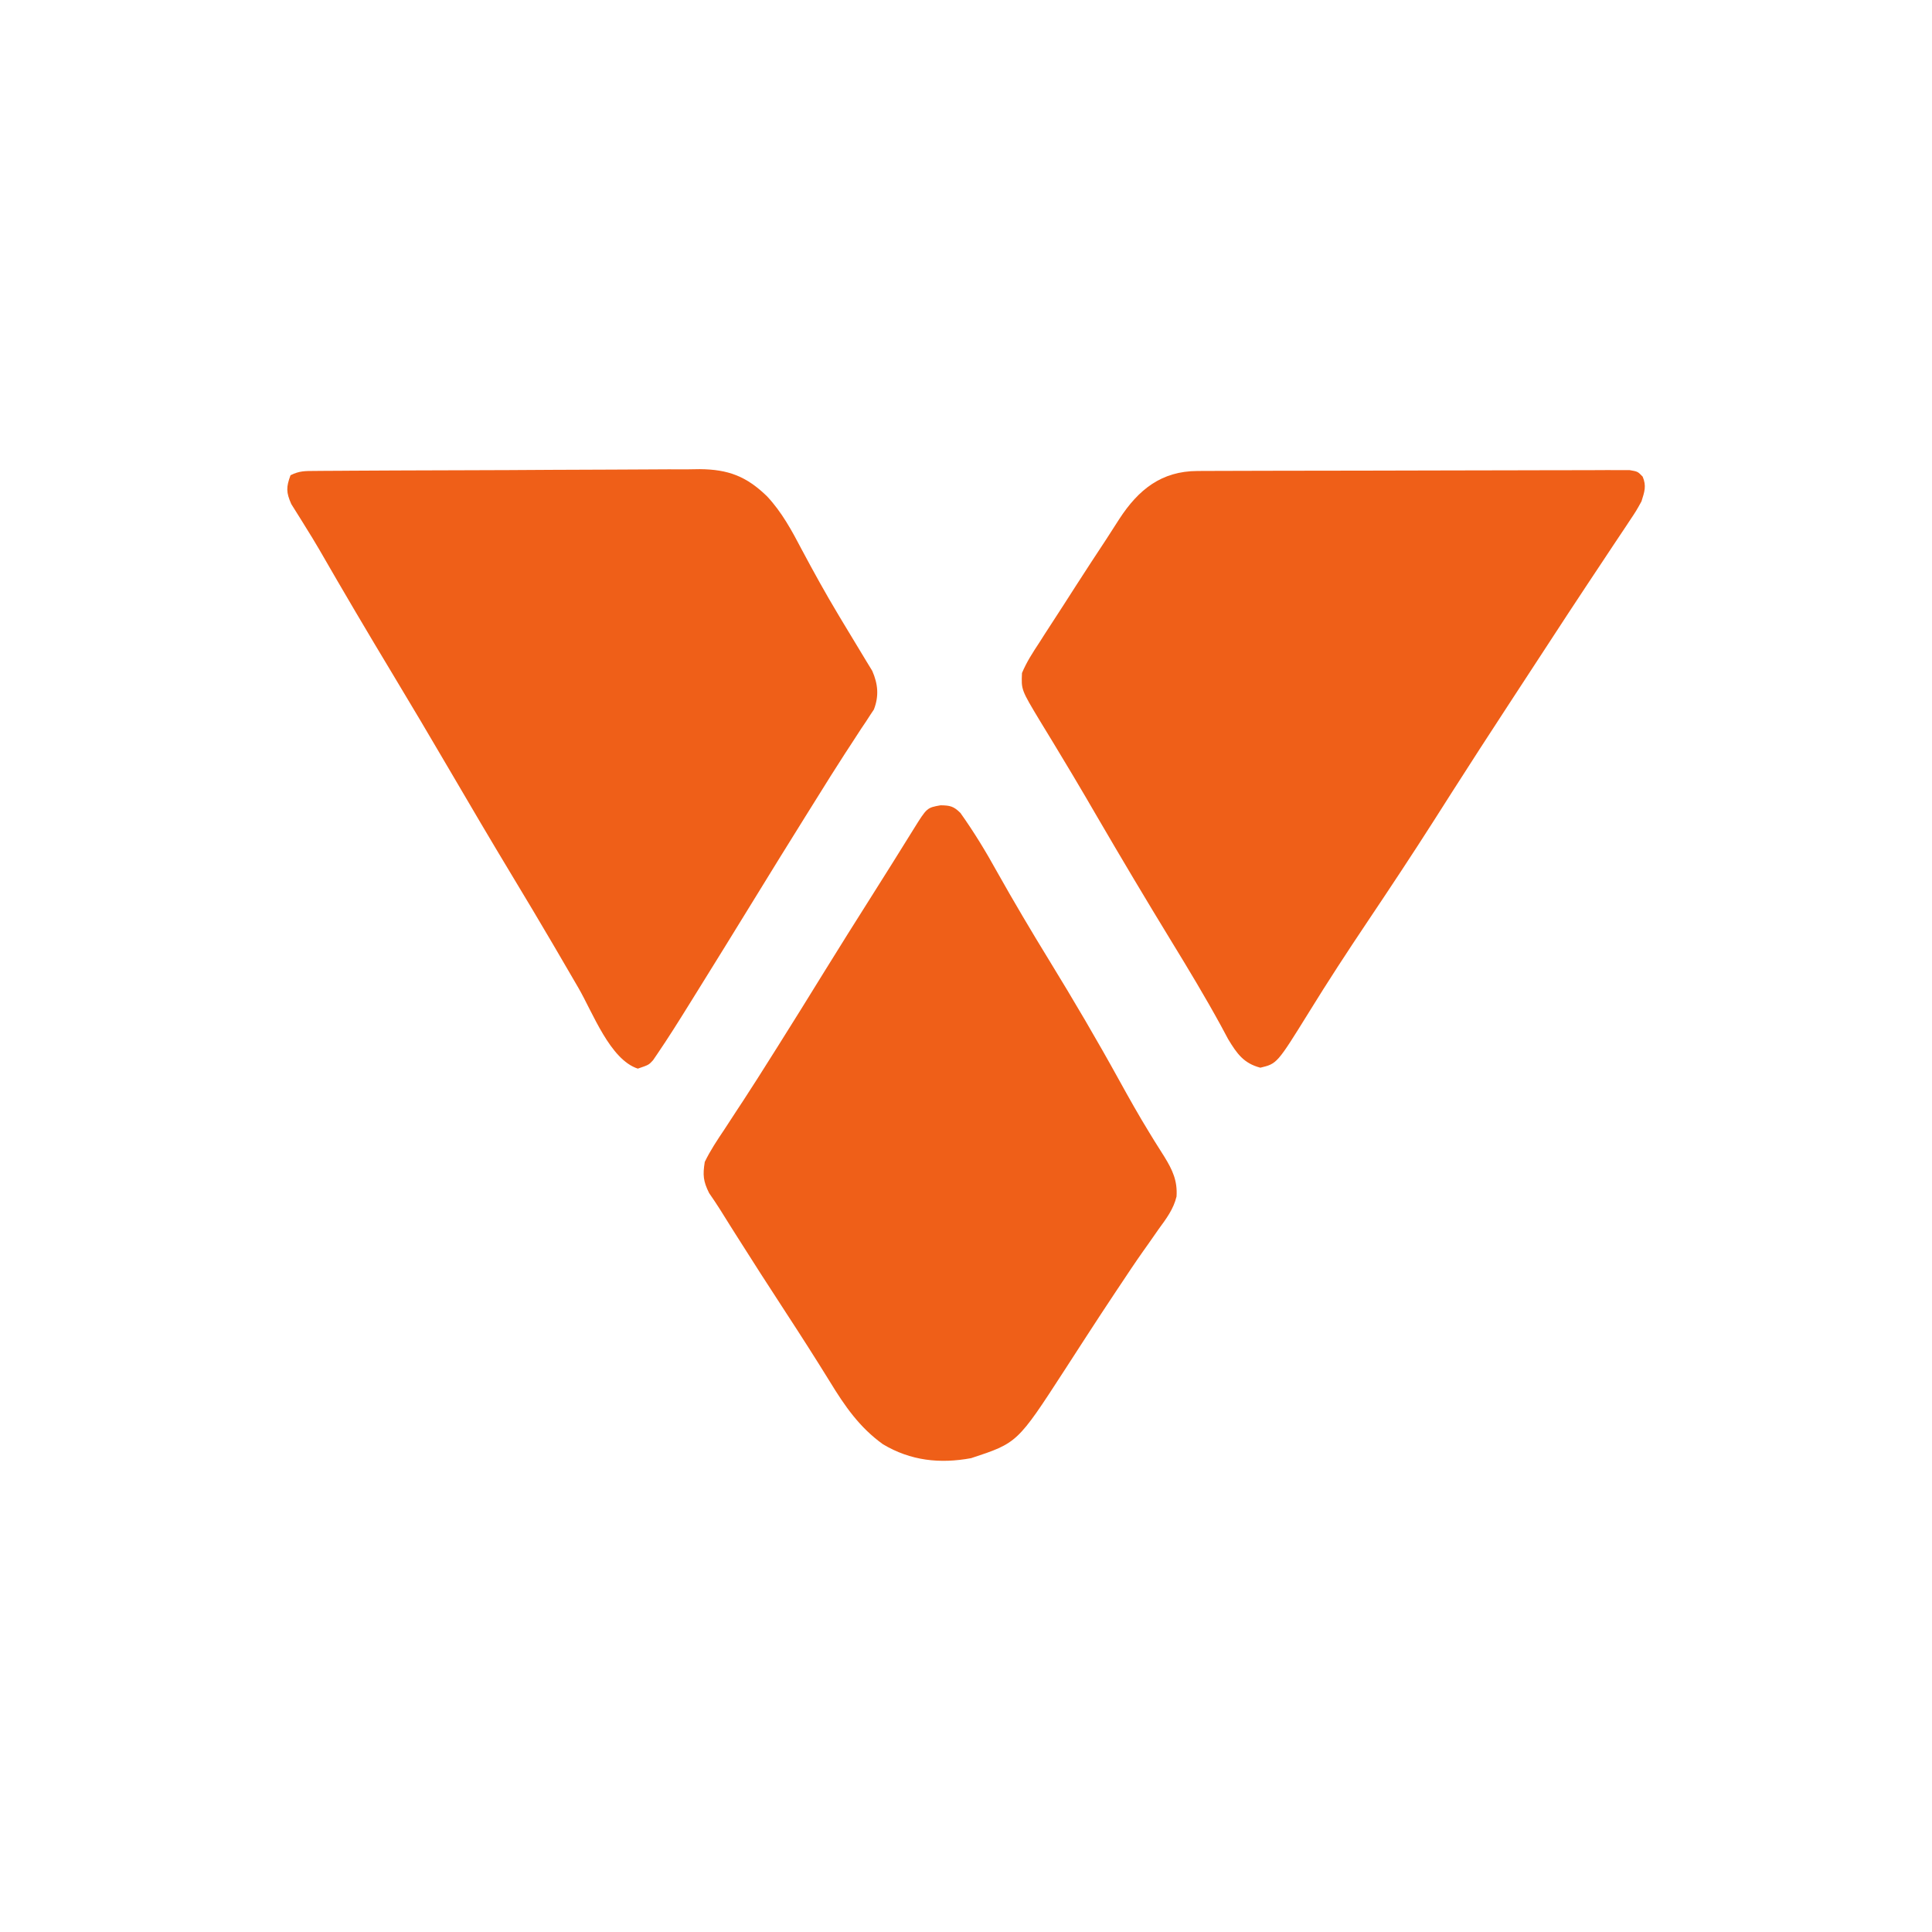
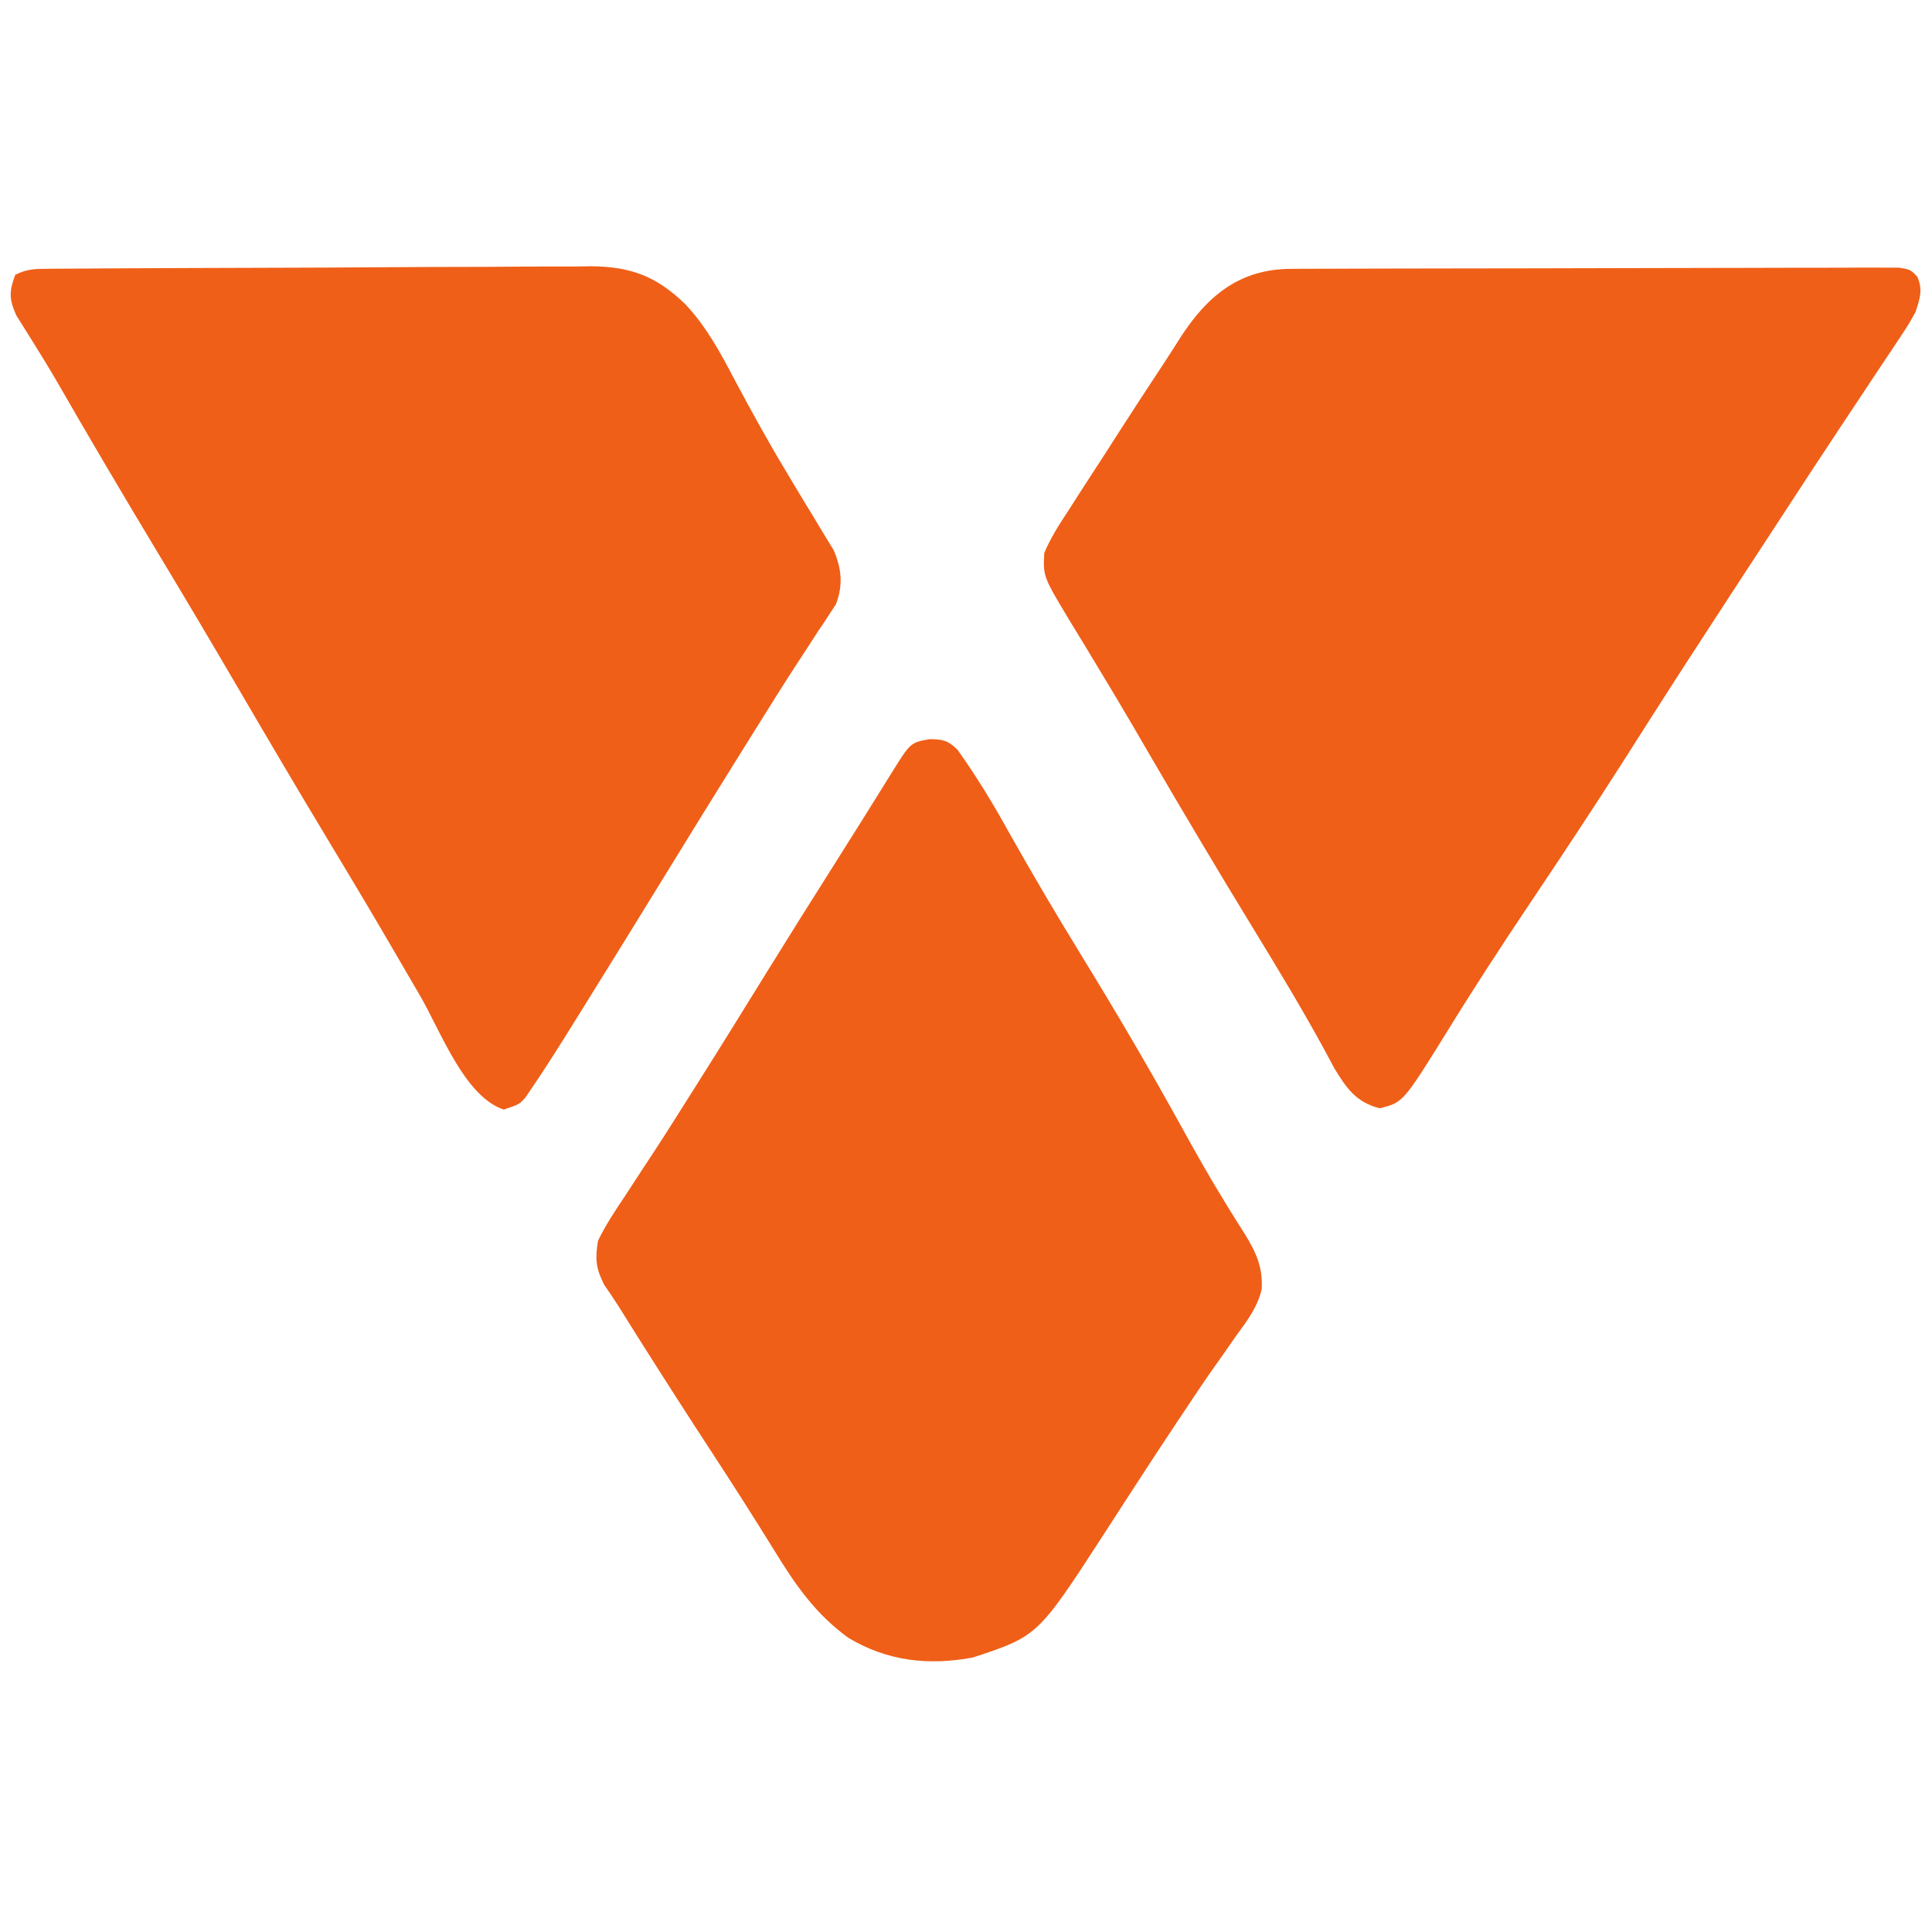
- <svg xmlns="http://www.w3.org/2000/svg" width="1024" height="1024" viewBox="0 0 1024 1024">
-   <g color="#EF5F18" transform="translate(152.0 249.9121) scale(1.978022)">
-     <path d="M0 0 C0.967 -0.009 1.934 -0.017 2.931 -0.026 C3.996 -0.03 5.061 -0.035 6.158 -0.039 C7.277 -0.047 8.396 -0.055 9.549 -0.064 C13.265 -0.09 16.982 -0.105 20.699 -0.12 C21.979 -0.125 23.26 -0.13 24.541 -0.136 C29.872 -0.157 35.202 -0.176 40.533 -0.187 C48.163 -0.204 55.793 -0.237 63.423 -0.294 C68.792 -0.332 74.161 -0.352 79.53 -0.357 C82.734 -0.361 85.938 -0.373 89.142 -0.405 C92.723 -0.441 96.303 -0.437 99.885 -0.43 C100.411 -0.438 100.411 -0.438 103.075 -0.479 C110.742 -0.415 115.631 1.464 121.13 6.834 C125.086 11.078 127.736 15.983 130.41 21.091 C133.562 27.002 136.782 32.847 140.234 38.587 C140.555 39.125 140.877 39.662 141.208 40.216 C143.759 44.479 143.759 44.479 145.054 46.585 C145.959 48.057 146.847 49.539 147.734 51.021 C148.25 51.868 148.767 52.715 149.299 53.587 C150.826 57.117 151.128 60.283 149.73 63.923 C149.406 64.409 149.083 64.895 148.749 65.396 C148.563 65.685 148.563 65.685 147.618 67.148 C147.408 67.458 147.408 67.458 146.347 69.029 C145.42 70.455 144.495 71.883 143.57 73.31 C143.062 74.085 142.554 74.86 142.031 75.658 C139.376 79.745 136.803 83.882 134.226 88.019 C133.273 89.548 132.318 91.075 131.362 92.603 C126.676 100.098 122.036 107.621 117.41 115.154 C112.359 123.374 107.299 131.587 102.197 139.775 C101.558 140.802 100.919 141.829 100.281 142.857 C97.479 147.372 94.662 151.877 91.667 156.267 C91.483 156.537 91.483 156.537 90.551 157.905 C89.41 159.154 89.41 159.154 86.472 160.154 C79.025 157.722 74.429 145.199 70.551 138.513 C68.678 135.285 66.796 132.063 64.913 128.841 C64.533 128.189 64.152 127.537 63.759 126.865 C60.192 120.765 56.559 114.705 52.91 108.654 C47.139 99.082 41.468 89.456 35.83 79.805 C30.849 71.283 25.817 62.796 20.722 54.341 C14.058 43.282 7.496 32.166 1.062 20.972 C-0.126 18.945 -1.336 16.952 -2.587 14.965 C-2.916 14.431 -3.245 13.897 -3.584 13.348 C-4.508 11.85 -5.446 10.362 -6.385 8.874 C-7.776 5.734 -7.766 4.347 -6.59 1.154 C-4.19 -0.046 -2.681 0.018 0 0 Z " fill="currentColor" transform="translate(7.590485,-0.1539001)" />
-     <path d="M0 0 C1.036 -0.006 2.072 -0.011 3.14 -0.017 C4.276 -0.018 5.412 -0.02 6.583 -0.021 C7.792 -0.025 9.001 -0.03 10.21 -0.036 C13.493 -0.049 16.776 -0.055 20.059 -0.06 C22.109 -0.063 24.158 -0.067 26.208 -0.071 C32.619 -0.085 39.029 -0.095 45.44 -0.098 C52.846 -0.103 60.252 -0.121 67.659 -0.149 C73.381 -0.171 79.104 -0.181 84.826 -0.182 C88.245 -0.184 91.665 -0.189 95.084 -0.207 C98.298 -0.224 101.511 -0.226 104.724 -0.217 C106.47 -0.216 108.216 -0.23 109.962 -0.244 C110.479 -0.241 110.479 -0.241 113.093 -0.227 C113.995 -0.229 114.896 -0.23 115.824 -0.231 C117.983 0.14 117.983 0.14 119.3 1.516 C120.359 4.033 119.788 5.567 118.983 8.14 C117.579 10.682 117.579 10.682 115.764 13.402 C115.435 13.901 115.105 14.401 114.766 14.915 C113.679 16.558 112.581 18.193 111.483 19.828 C110.715 20.985 109.948 22.143 109.181 23.301 C107.585 25.712 105.986 28.119 104.384 30.526 C100.993 35.624 97.647 40.752 94.301 45.88 C92.875 48.064 91.448 50.247 90.021 52.43 C88.341 54.999 86.662 57.57 84.983 60.14 C84.406 61.024 83.829 61.907 83.235 62.818 C78.209 70.519 73.195 78.226 68.257 85.984 C66.937 88.057 65.616 90.13 64.296 92.203 C63.965 92.722 63.634 93.242 63.293 93.777 C57.511 102.844 51.573 111.802 45.582 120.732 C40.2 128.754 34.927 136.829 29.861 145.056 C21.328 158.818 21.328 158.818 16.858 159.89 C12.385 158.724 10.576 156.119 8.221 152.234 C7.575 151.039 6.933 149.841 6.296 148.64 C2.082 140.936 -2.436 133.441 -7.017 125.953 C-13.761 114.914 -20.376 103.807 -26.886 92.628 C-27.581 91.435 -28.275 90.243 -28.97 89.051 C-29.308 88.47 -29.647 87.889 -29.995 87.29 C-32.276 83.385 -34.596 79.505 -36.939 75.637 C-37.551 74.62 -38.164 73.604 -38.776 72.587 C-39.9 70.725 -41.032 68.867 -42.172 67.014 C-47.221 58.622 -47.221 58.622 -47.017 54.14 C-45.796 51.214 -44.136 48.655 -42.392 46.015 C-41.899 45.241 -41.406 44.467 -40.899 43.67 C-39.288 41.149 -37.653 38.645 -36.017 36.14 C-34.888 34.383 -33.76 32.626 -32.634 30.867 C-29.923 26.646 -27.177 22.45 -24.412 18.265 C-23.23 16.464 -22.069 14.653 -20.919 12.832 C-15.805 4.992 -9.662 0.032 0 0 Z " fill="currentColor" transform="translate(244.0169,-0.1404419)" />
-     <path d="M0 0 C2.539 0.04 3.482 0.236 5.311 2.042 C8.933 7.129 12.107 12.348 15.125 17.812 C19.622 25.826 24.294 33.704 29.097 41.535 C35.629 52.184 41.939 62.919 47.965 73.862 C50.53 78.513 53.121 83.127 55.902 87.652 C56.376 88.426 56.849 89.2 57.336 89.997 C58.201 91.399 59.078 92.793 59.97 94.177 C62.147 97.711 63.51 100.616 63.226 104.83 C62.418 108.216 60.468 110.788 58.438 113.562 C57.506 114.896 56.575 116.229 55.645 117.562 C55.168 118.233 54.692 118.903 54.202 119.594 C52.119 122.546 50.122 125.552 48.125 128.562 C47.927 128.859 47.927 128.859 46.925 130.358 C44.273 134.333 41.658 138.331 39.059 142.34 C38.73 142.846 38.401 143.353 38.062 143.875 C36.426 146.396 34.793 148.918 33.165 151.443 C20.583 170.853 20.583 170.853 8.188 174.938 C-0.172 176.486 -8.031 175.646 -15.461 171.203 C-21.733 166.68 -25.646 161.017 -29.625 154.5 C-33.52 148.193 -37.507 141.955 -41.562 135.75 C-46.03 128.907 -50.45 122.036 -54.812 115.125 C-55.309 114.338 -55.806 113.552 -56.318 112.741 C-57.225 111.301 -58.127 109.857 -59.024 108.411 C-59.986 106.883 -60.998 105.388 -62.023 103.902 C-63.602 100.73 -63.75 99.086 -63.188 95.562 C-61.701 92.488 -59.84 89.706 -57.938 86.875 C-56.827 85.171 -55.716 83.466 -54.605 81.762 C-54.32 81.329 -54.32 81.329 -52.876 79.138 C-50.285 75.186 -47.767 71.188 -45.25 67.188 C-44.759 66.41 -44.267 65.632 -43.761 64.831 C-39.479 58.052 -35.262 51.233 -31.05 44.41 C-26.914 37.719 -22.73 31.059 -18.52 24.415 C-14.723 18.419 -10.958 12.404 -7.22 6.372 C-3.658 0.646 -3.658 0.646 0 0 Z " fill="currentColor" transform="translate(175.1875,89.4375)" />
+ <svg xmlns="http://www.w3.org/2000/svg" width="368" height="368" viewBox="0 0 368 368">
+   <g transform="translate(1.90 51.35)">
+     <path d="M0 0 C0.967 -0.009 1.934 -0.017 2.931 -0.026 C3.996 -0.03 5.061 -0.035 6.158 -0.039 C7.277 -0.047 8.396 -0.055 9.549 -0.064 C13.265 -0.09 16.982 -0.105 20.699 -0.12 C21.979 -0.125 23.26 -0.13 24.541 -0.136 C29.872 -0.157 35.202 -0.176 40.533 -0.187 C48.163 -0.204 55.793 -0.237 63.423 -0.294 C68.792 -0.332 74.161 -0.352 79.53 -0.357 C82.734 -0.361 85.938 -0.373 89.142 -0.405 C92.723 -0.441 96.303 -0.437 99.885 -0.43 C100.411 -0.438 100.411 -0.438 103.075 -0.479 C110.742 -0.415 115.631 1.464 121.13 6.834 C125.086 11.078 127.736 15.983 130.41 21.091 C133.562 27.002 136.782 32.847 140.234 38.587 C140.555 39.125 140.877 39.662 141.208 40.216 C143.759 44.479 143.759 44.479 145.054 46.585 C145.959 48.057 146.847 49.539 147.734 51.021 C148.25 51.868 148.767 52.715 149.299 53.587 C150.826 57.117 151.128 60.283 149.73 63.923 C149.406 64.409 149.083 64.895 148.749 65.396 C148.563 65.685 148.563 65.685 147.618 67.148 C147.408 67.458 147.408 67.458 146.347 69.029 C145.42 70.455 144.495 71.883 143.57 73.31 C143.062 74.085 142.554 74.86 142.031 75.658 C139.376 79.745 136.803 83.882 134.226 88.019 C133.273 89.548 132.318 91.075 131.362 92.603 C126.676 100.098 122.036 107.621 117.41 115.154 C112.359 123.374 107.299 131.587 102.197 139.775 C101.558 140.802 100.919 141.829 100.281 142.857 C97.479 147.372 94.662 151.877 91.667 156.267 C91.483 156.537 91.483 156.537 90.551 157.905 C89.41 159.154 89.41 159.154 86.472 160.154 C79.025 157.722 74.429 145.199 70.551 138.513 C68.678 135.285 66.796 132.063 64.913 128.841 C64.533 128.189 64.152 127.537 63.759 126.865 C60.192 120.765 56.559 114.705 52.91 108.654 C47.139 99.082 41.468 89.456 35.83 79.805 C30.849 71.283 25.817 62.796 20.722 54.341 C14.058 43.282 7.496 32.166 1.062 20.972 C-0.126 18.945 -1.336 16.952 -2.587 14.965 C-2.916 14.431 -3.245 13.897 -3.584 13.348 C-4.508 11.85 -5.446 10.362 -6.385 8.874 C-7.776 5.734 -7.766 4.347 -6.59 1.154 C-4.19 -0.046 -2.681 0.018 0 0 Z " fill="#EF5F18" transform="translate(7.590485,-0.1539001)" />
+     <path d="M0 0 C1.036 -0.006 2.072 -0.011 3.14 -0.017 C4.276 -0.018 5.412 -0.02 6.583 -0.021 C7.792 -0.025 9.001 -0.03 10.21 -0.036 C13.493 -0.049 16.776 -0.055 20.059 -0.06 C22.109 -0.063 24.158 -0.067 26.208 -0.071 C32.619 -0.085 39.029 -0.095 45.44 -0.098 C52.846 -0.103 60.252 -0.121 67.659 -0.149 C73.381 -0.171 79.104 -0.181 84.826 -0.182 C88.245 -0.184 91.665 -0.189 95.084 -0.207 C98.298 -0.224 101.511 -0.226 104.724 -0.217 C106.47 -0.216 108.216 -0.23 109.962 -0.244 C110.479 -0.241 110.479 -0.241 113.093 -0.227 C113.995 -0.229 114.896 -0.23 115.824 -0.231 C117.983 0.14 117.983 0.14 119.3 1.516 C120.359 4.033 119.788 5.567 118.983 8.14 C117.579 10.682 117.579 10.682 115.764 13.402 C115.435 13.901 115.105 14.401 114.766 14.915 C113.679 16.558 112.581 18.193 111.483 19.828 C110.715 20.985 109.948 22.143 109.181 23.301 C107.585 25.712 105.986 28.119 104.384 30.526 C100.993 35.624 97.647 40.752 94.301 45.88 C92.875 48.064 91.448 50.247 90.021 52.43 C88.341 54.999 86.662 57.57 84.983 60.14 C84.406 61.024 83.829 61.907 83.235 62.818 C78.209 70.519 73.195 78.226 68.257 85.984 C66.937 88.057 65.616 90.13 64.296 92.203 C63.965 92.722 63.634 93.242 63.293 93.777 C57.511 102.844 51.573 111.802 45.582 120.732 C40.2 128.754 34.927 136.829 29.861 145.056 C21.328 158.818 21.328 158.818 16.858 159.89 C12.385 158.724 10.576 156.119 8.221 152.234 C7.575 151.039 6.933 149.841 6.296 148.64 C2.082 140.936 -2.436 133.441 -7.017 125.953 C-13.761 114.914 -20.376 103.807 -26.886 92.628 C-27.581 91.435 -28.275 90.243 -28.97 89.051 C-29.308 88.47 -29.647 87.889 -29.995 87.29 C-32.276 83.385 -34.596 79.505 -36.939 75.637 C-37.551 74.62 -38.164 73.604 -38.776 72.587 C-39.9 70.725 -41.032 68.867 -42.172 67.014 C-47.221 58.622 -47.221 58.622 -47.017 54.14 C-45.796 51.214 -44.136 48.655 -42.392 46.015 C-41.899 45.241 -41.406 44.467 -40.899 43.67 C-39.288 41.149 -37.653 38.645 -36.017 36.14 C-34.888 34.383 -33.76 32.626 -32.634 30.867 C-29.923 26.646 -27.177 22.45 -24.412 18.265 C-23.23 16.464 -22.069 14.653 -20.919 12.832 C-15.805 4.992 -9.662 0.032 0 0 Z " fill="#EF5F18" transform="translate(244.0169,-0.1404419)" />
+     <path d="M0 0 C2.539 0.04 3.482 0.236 5.311 2.042 C8.933 7.129 12.107 12.348 15.125 17.812 C19.622 25.826 24.294 33.704 29.097 41.535 C35.629 52.184 41.939 62.919 47.965 73.862 C50.53 78.513 53.121 83.127 55.902 87.652 C56.376 88.426 56.849 89.2 57.336 89.997 C58.201 91.399 59.078 92.793 59.97 94.177 C62.147 97.711 63.51 100.616 63.226 104.83 C62.418 108.216 60.468 110.788 58.438 113.562 C57.506 114.896 56.575 116.229 55.645 117.562 C55.168 118.233 54.692 118.903 54.202 119.594 C52.119 122.546 50.122 125.552 48.125 128.562 C47.927 128.859 47.927 128.859 46.925 130.358 C44.273 134.333 41.658 138.331 39.059 142.34 C38.73 142.846 38.401 143.353 38.062 143.875 C36.426 146.396 34.793 148.918 33.165 151.443 C20.583 170.853 20.583 170.853 8.188 174.938 C-0.172 176.486 -8.031 175.646 -15.461 171.203 C-21.733 166.68 -25.646 161.017 -29.625 154.5 C-33.52 148.193 -37.507 141.955 -41.562 135.75 C-46.03 128.907 -50.45 122.036 -54.812 115.125 C-55.309 114.338 -55.806 113.552 -56.318 112.741 C-57.225 111.301 -58.127 109.857 -59.024 108.411 C-59.986 106.883 -60.998 105.388 -62.023 103.902 C-63.602 100.73 -63.75 99.086 -63.188 95.562 C-61.701 92.488 -59.84 89.706 -57.938 86.875 C-56.827 85.171 -55.716 83.466 -54.605 81.762 C-54.32 81.329 -54.32 81.329 -52.876 79.138 C-50.285 75.186 -47.767 71.188 -45.25 67.188 C-44.759 66.41 -44.267 65.632 -43.761 64.831 C-39.479 58.052 -35.262 51.233 -31.05 44.41 C-26.914 37.719 -22.73 31.059 -18.52 24.415 C-14.723 18.419 -10.958 12.404 -7.22 6.372 C-3.658 0.646 -3.658 0.646 0 0 Z " fill="#EF5F18" transform="translate(175.1875,89.4375)" />
  </g>
</svg>
